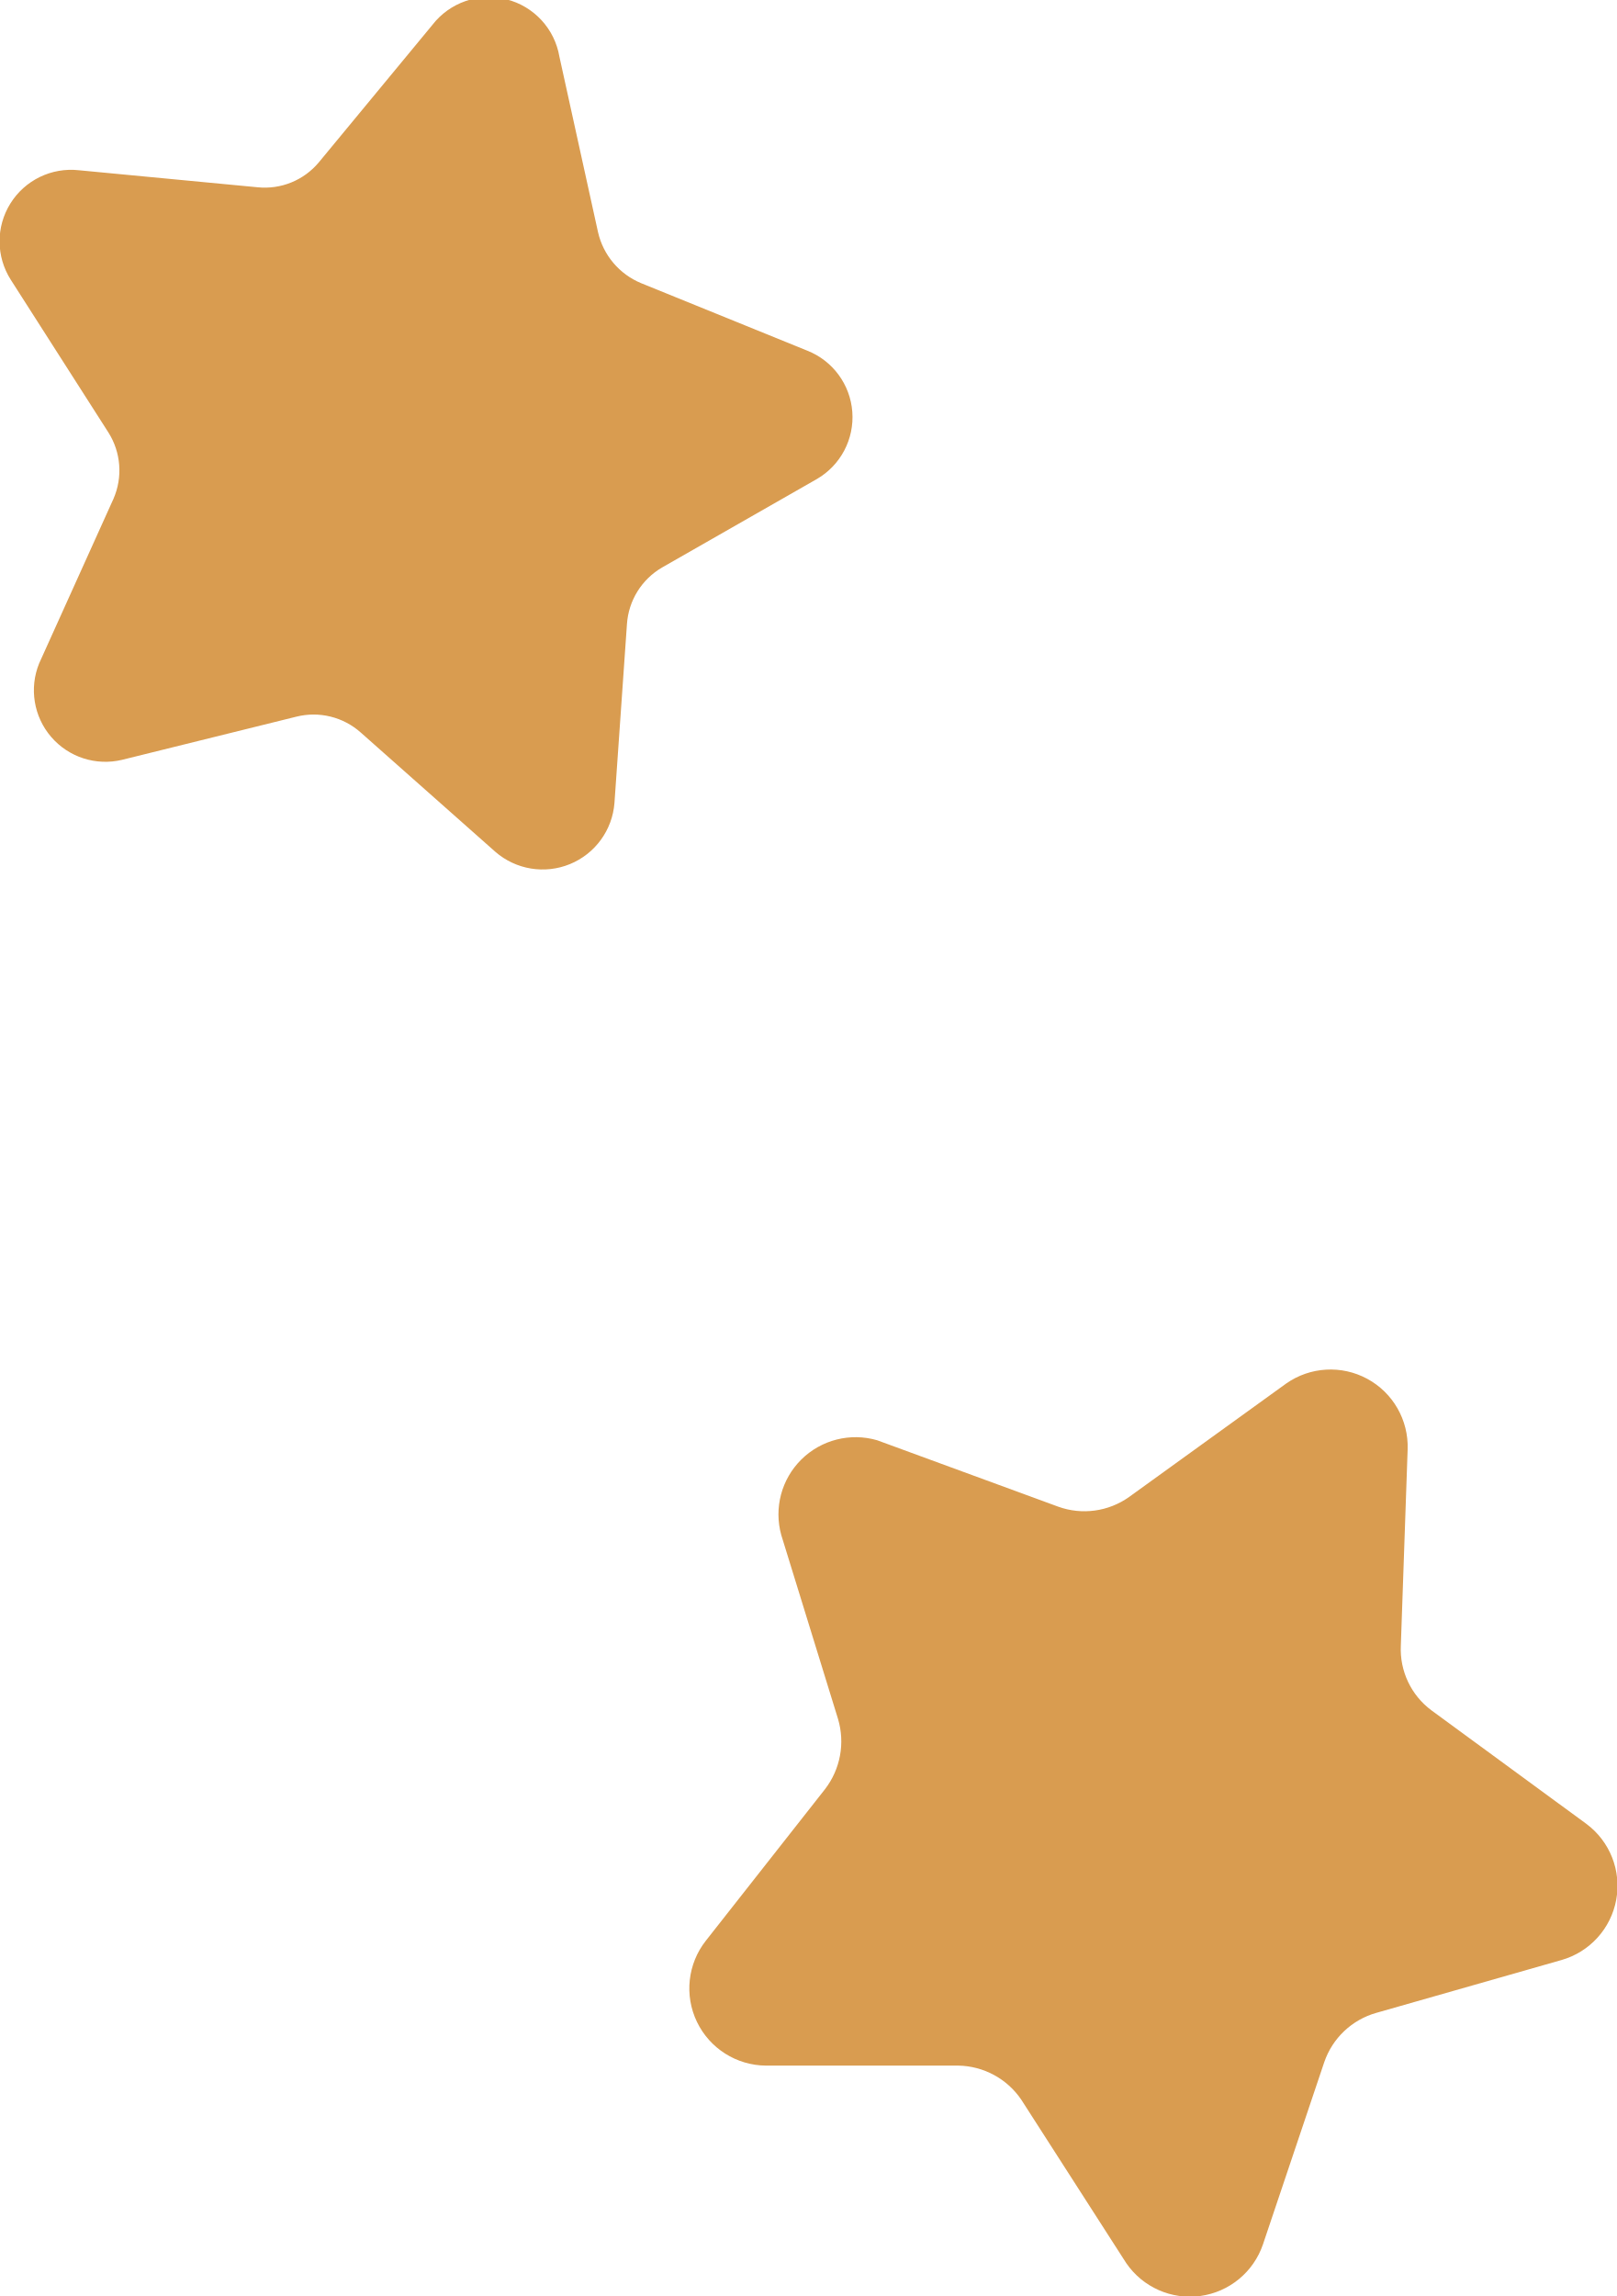
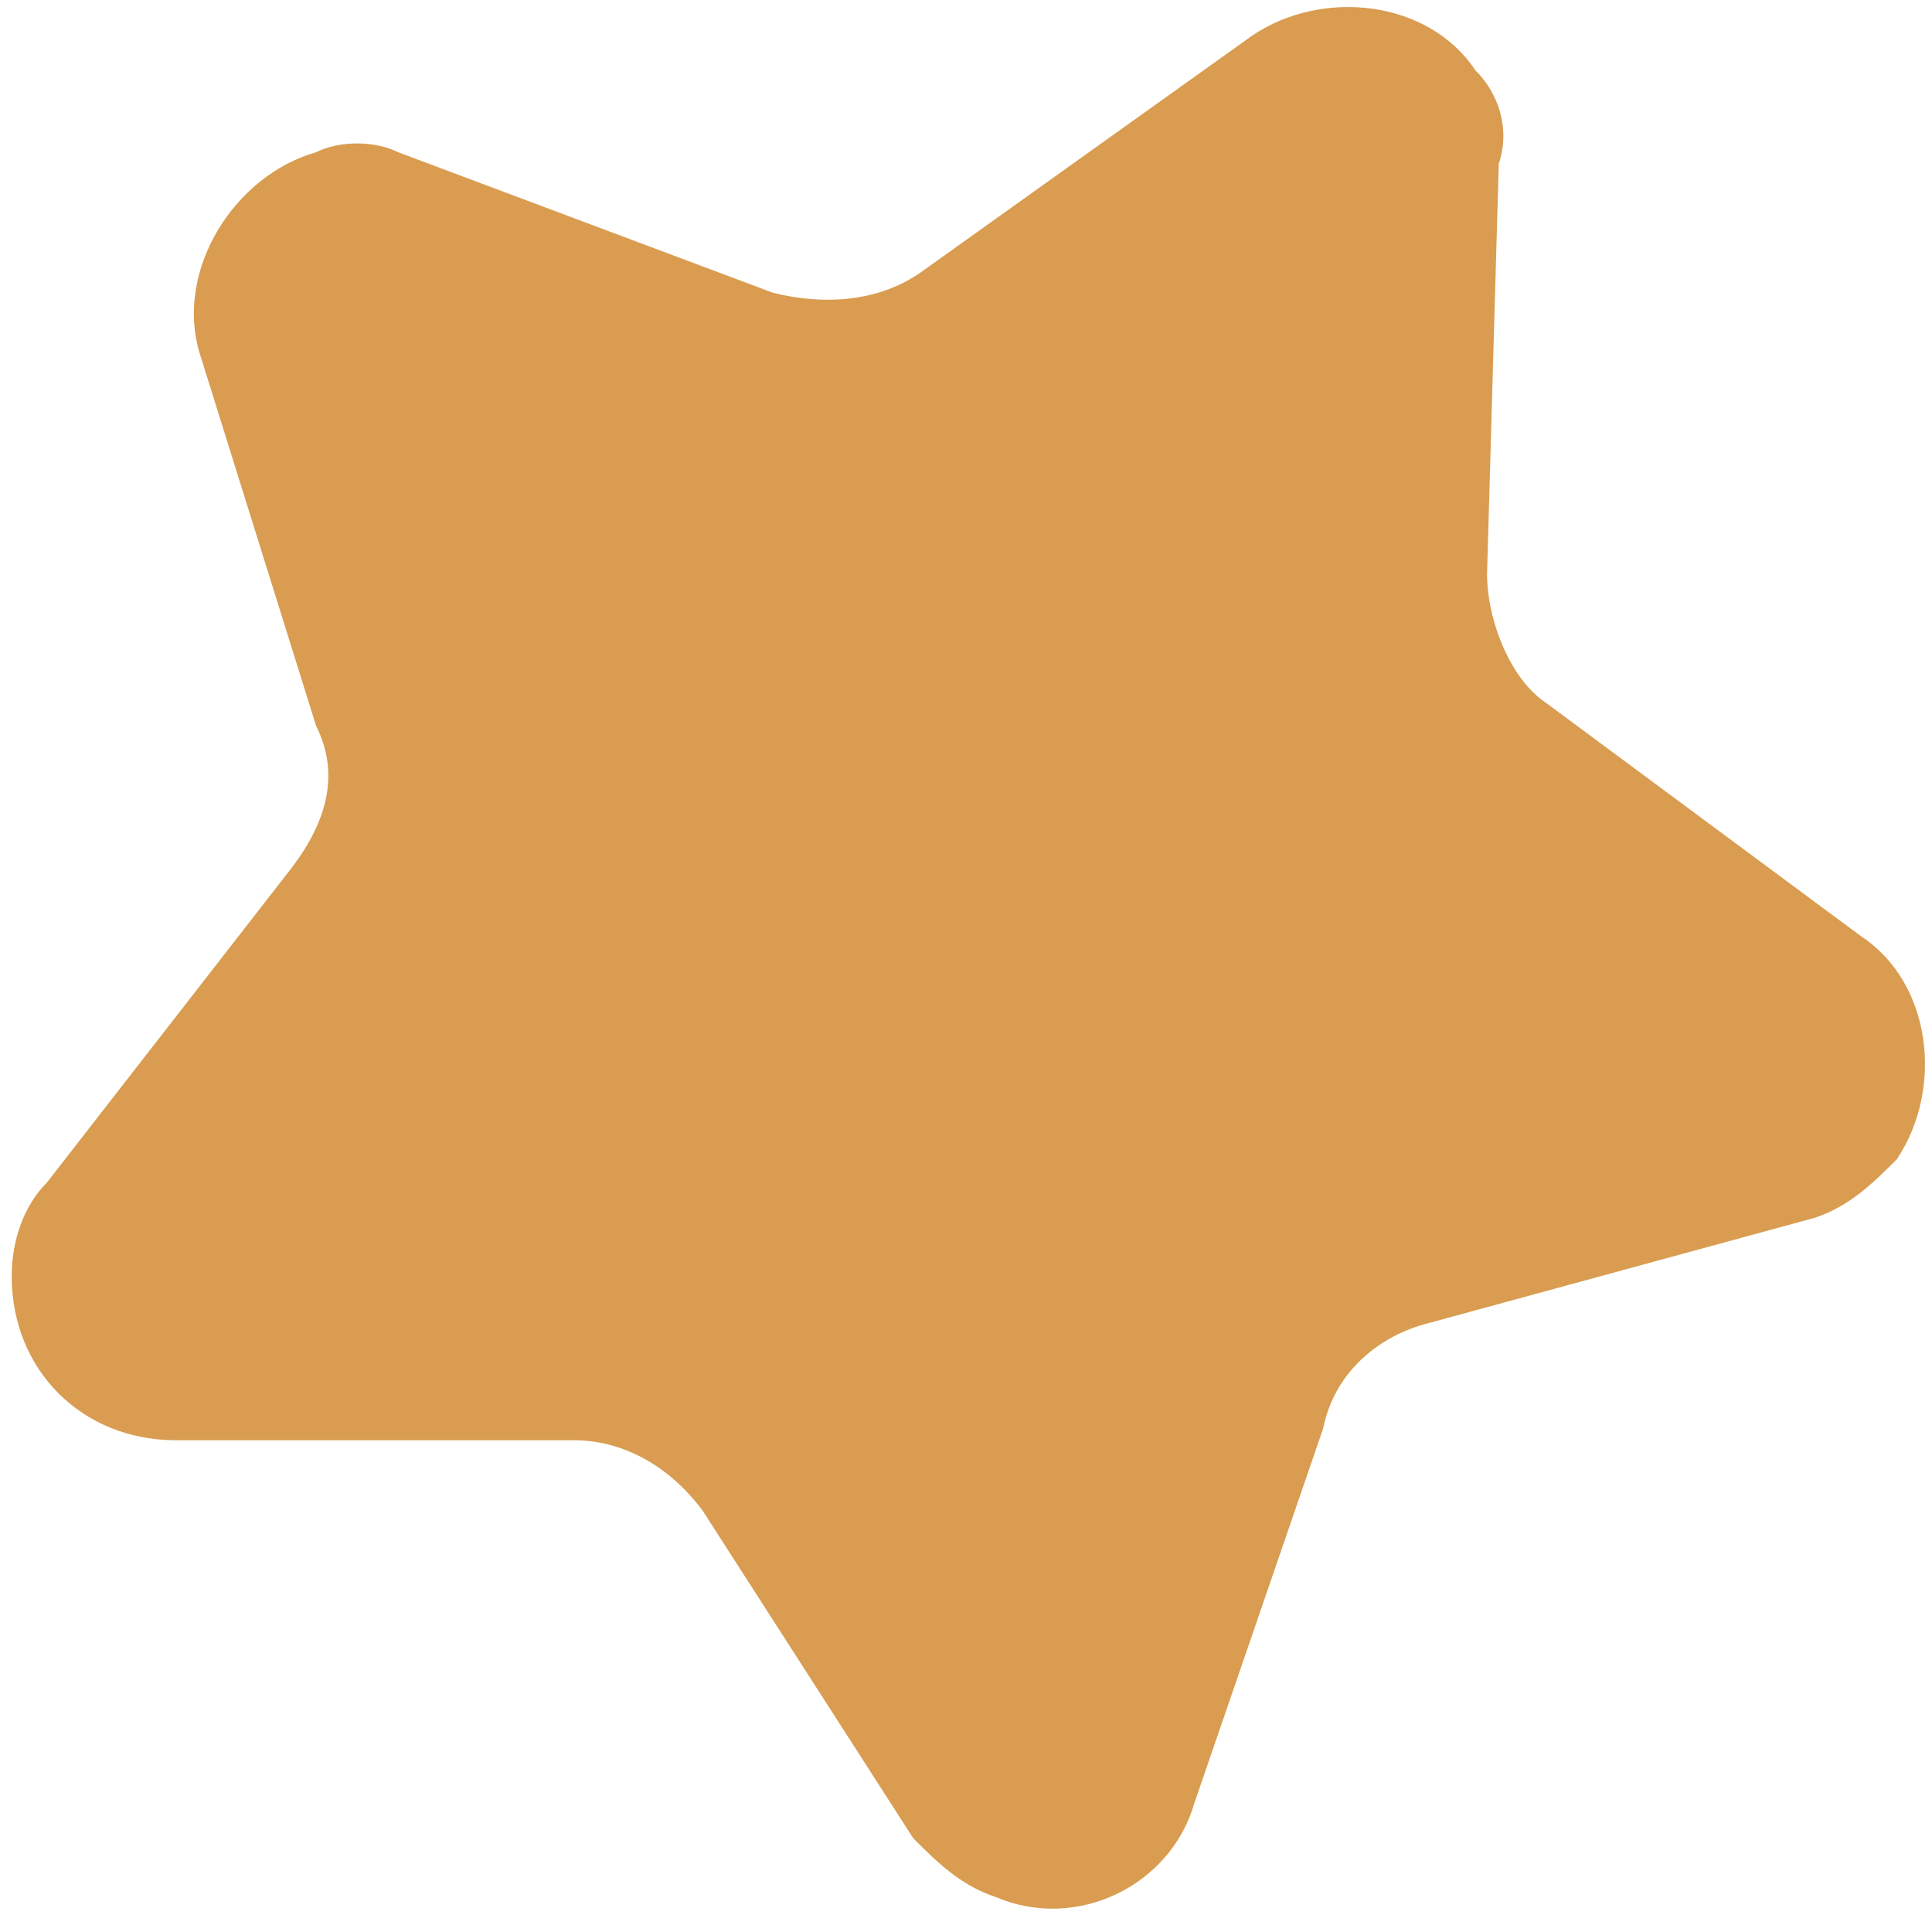
- <svg xmlns="http://www.w3.org/2000/svg" viewBox="0 0 28.5 40.46">
-   <defs>
-     <style>.cls-1{fill:#d99c50;}</style>
-   </defs>
-   <g id="圖層_2" data-name="圖層 2">
+ <svg xmlns="http://www.w3.org/2000/svg" version="1.1" id="圖層_1" x="0px" y="0px" viewBox="0 0 16.5 16.5" style="enable-background:new 0 0 16.5 16.5;" xml:space="preserve">
+   <style type="text/css">
+ 	.st0{fill:#D99C50;}
+ </style>
+   <g id="圖層_2_1_">
    <g id="hand">
-       <path class="cls-1" d="M15.46,25.38l3.19,1.17a1.36,1.36,0,0,0,1.25-.17l2.77-2a1.36,1.36,0,0,1,2.14,1.16L24.69,29a1.34,1.34,0,0,0,.54,1.14l2.73,2a1.36,1.36,0,0,1-.44,2.4l-3.26.93a1.36,1.36,0,0,0-.92.87l-1.08,3.21a1.36,1.36,0,0,1-2.41.33L18,37a1.37,1.37,0,0,0-1.11-.6l-3.39,0a1.36,1.36,0,0,1-1.06-2.2l2.1-2.67a1.38,1.38,0,0,0,.23-1.24l-1-3.24A1.36,1.36,0,0,1,15.46,25.38Z" />
-       <path class="cls-1" d="M9.86,1l.68,3.09a1.28,1.28,0,0,0,.76.9l2.93,1.19a1.26,1.26,0,0,1,.17,2.26L11.67,10a1.25,1.25,0,0,0-.62,1l-.22,3.15a1.27,1.27,0,0,1-2.1.86l-2.37-2.1a1.25,1.25,0,0,0-1.14-.28l-3.07.76A1.26,1.26,0,0,1,.69,11.69L2,8.79a1.25,1.25,0,0,0-.09-1.17L.19,4.93A1.26,1.26,0,0,1,1.39,3l3.15.3a1.24,1.24,0,0,0,1.08-.44l2-2.42A1.26,1.26,0,0,1,9.86,1Z" />
+       <path class="st0" d="M3.4,1.3l3.2,1.2C7,2.6,7.5,2.6,7.9,2.3l2.8-2c0.6-0.4,1.5-0.3,1.9,0.3c0.2,0.2,0.3,0.5,0.2,0.8l-0.1,3.5    c0,0.4,0.2,0.9,0.5,1.1l2.7,2c0.6,0.4,0.7,1.3,0.3,1.9c-0.2,0.2-0.4,0.4-0.7,0.5l-3.3,0.9c-0.4,0.1-0.8,0.4-0.9,0.9l-1.1,3.2    c-0.2,0.7-1,1.1-1.7,0.8c-0.3-0.1-0.5-0.3-0.7-0.5L6,12.9c-0.3-0.4-0.7-0.6-1.1-0.6H1.5c-0.8,0-1.4-0.6-1.4-1.4    c0-0.3,0.1-0.6,0.3-0.8l2.1-2.7c0.3-0.4,0.4-0.8,0.2-1.2L1.7,3C1.5,2.3,2,1.5,2.7,1.3C2.9,1.2,3.2,1.2,3.4,1.3z" />
    </g>
  </g>
</svg>
